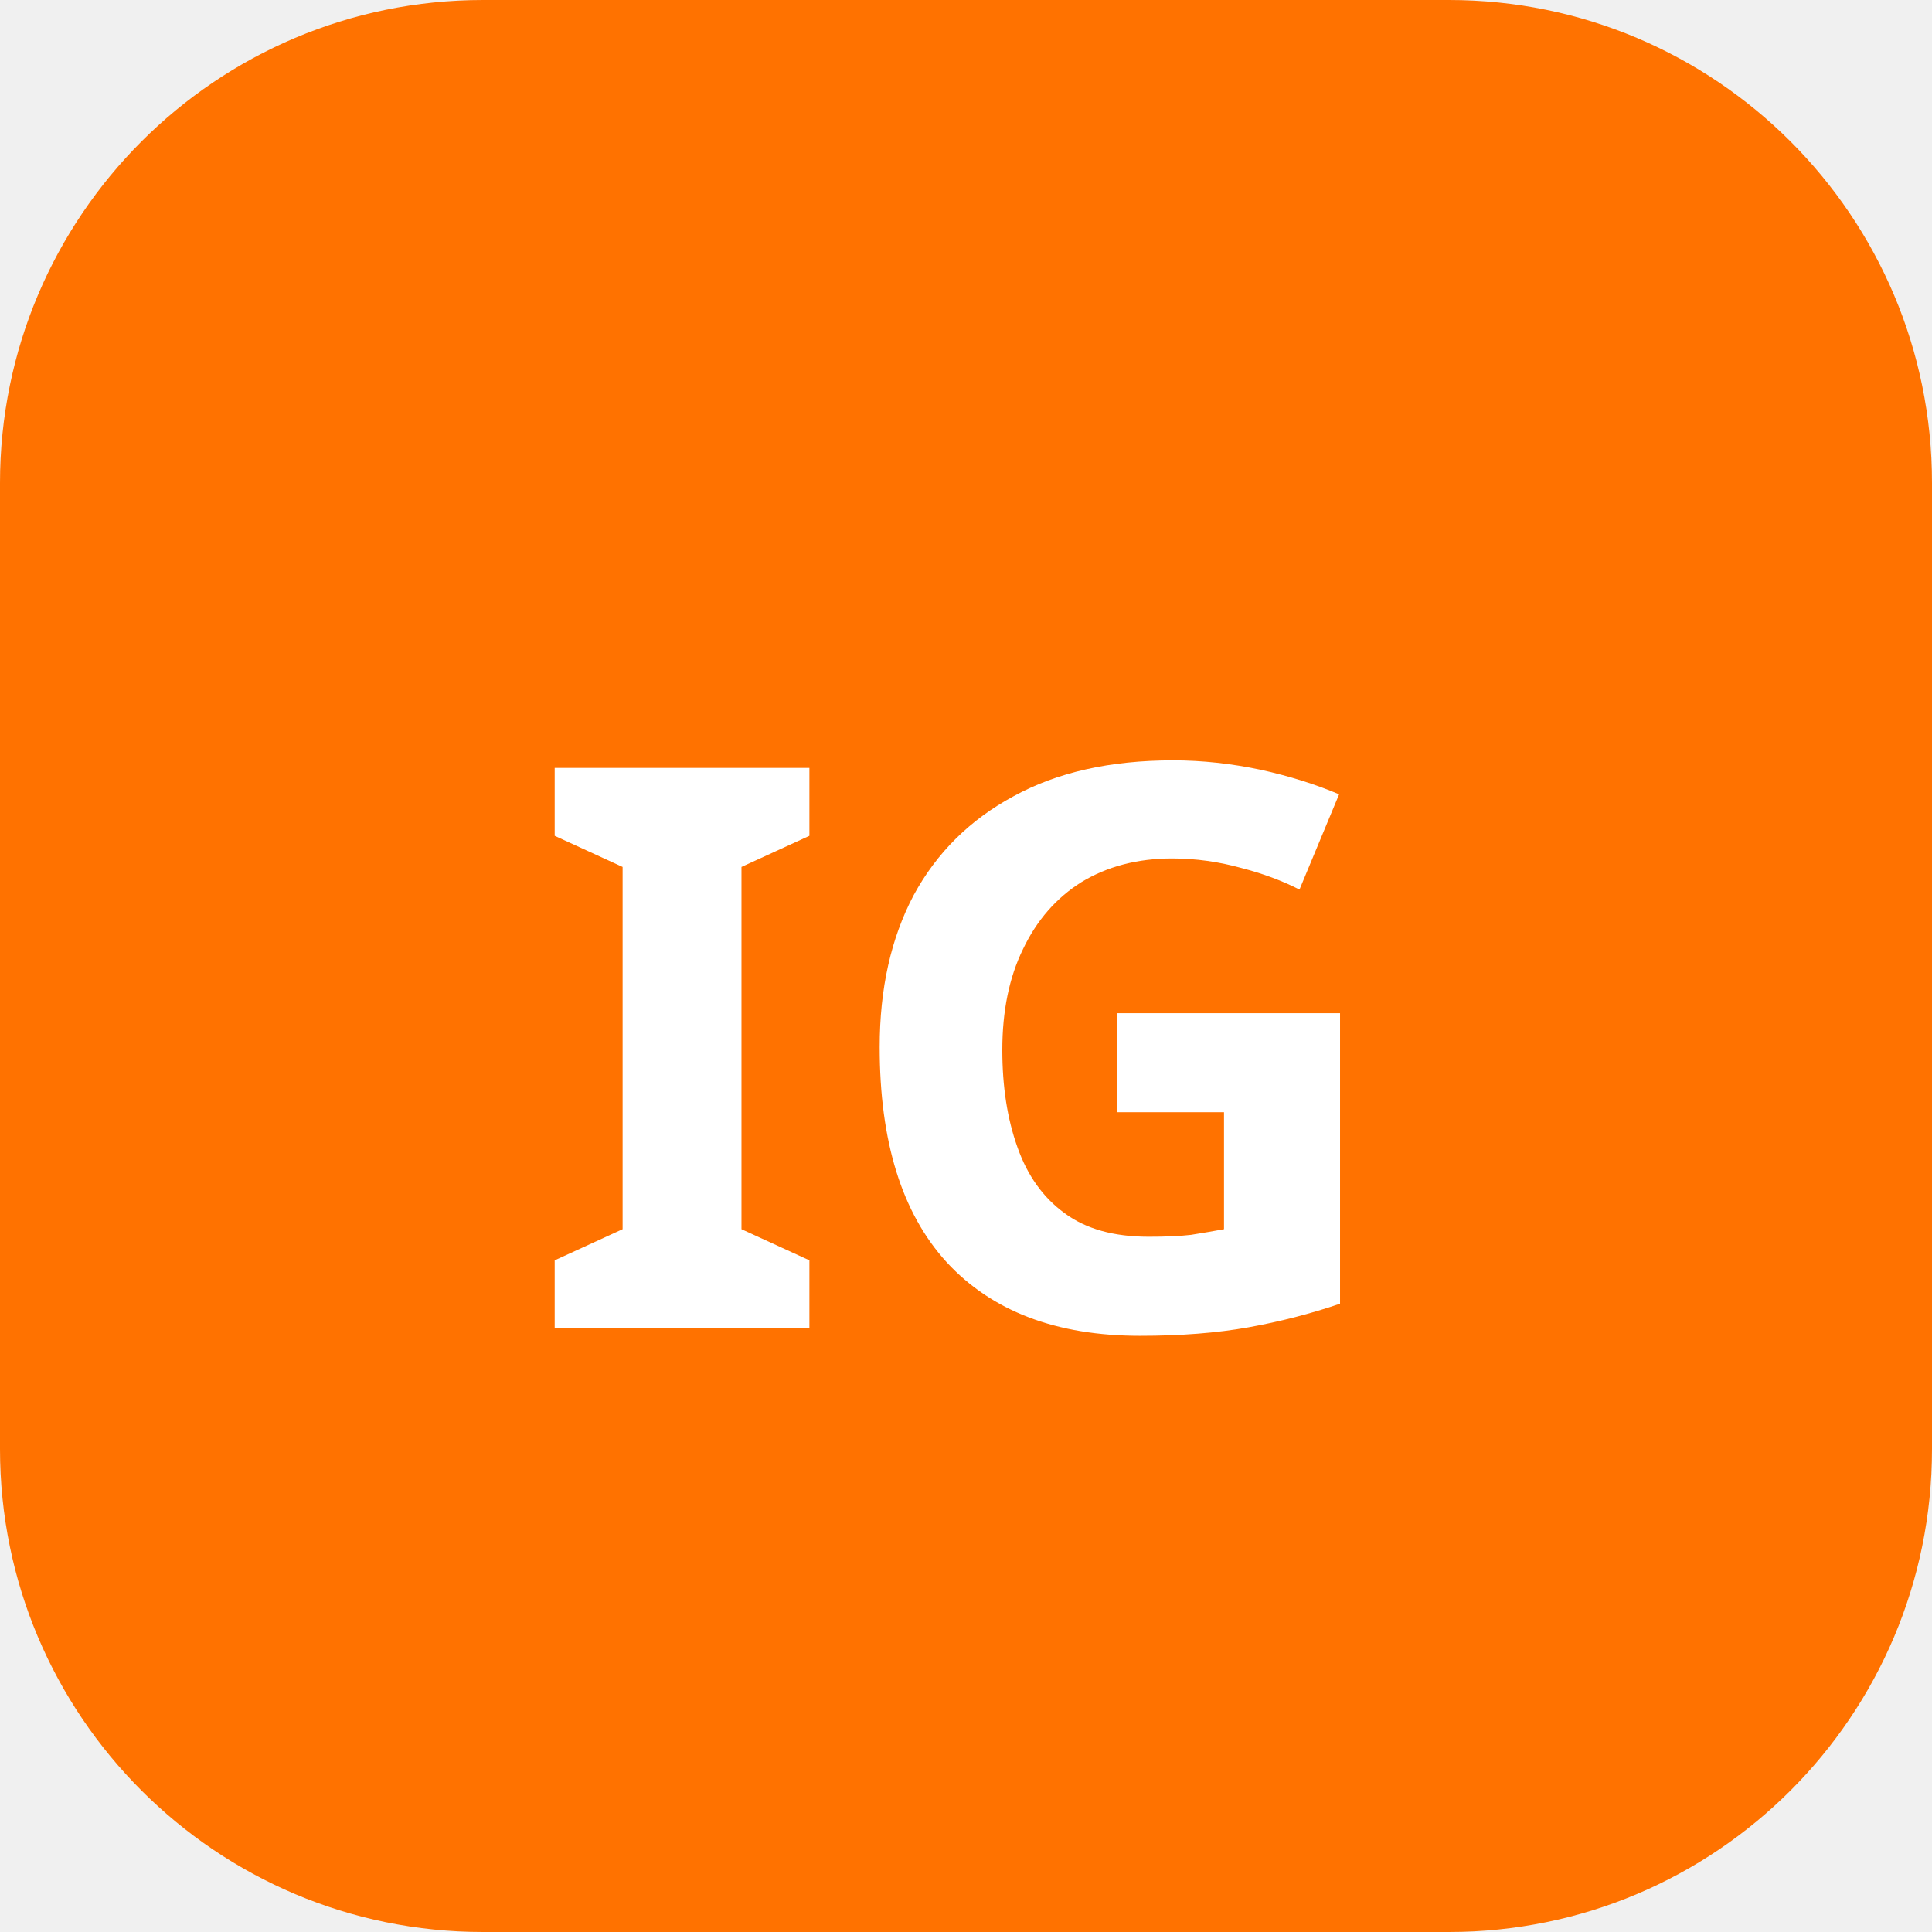
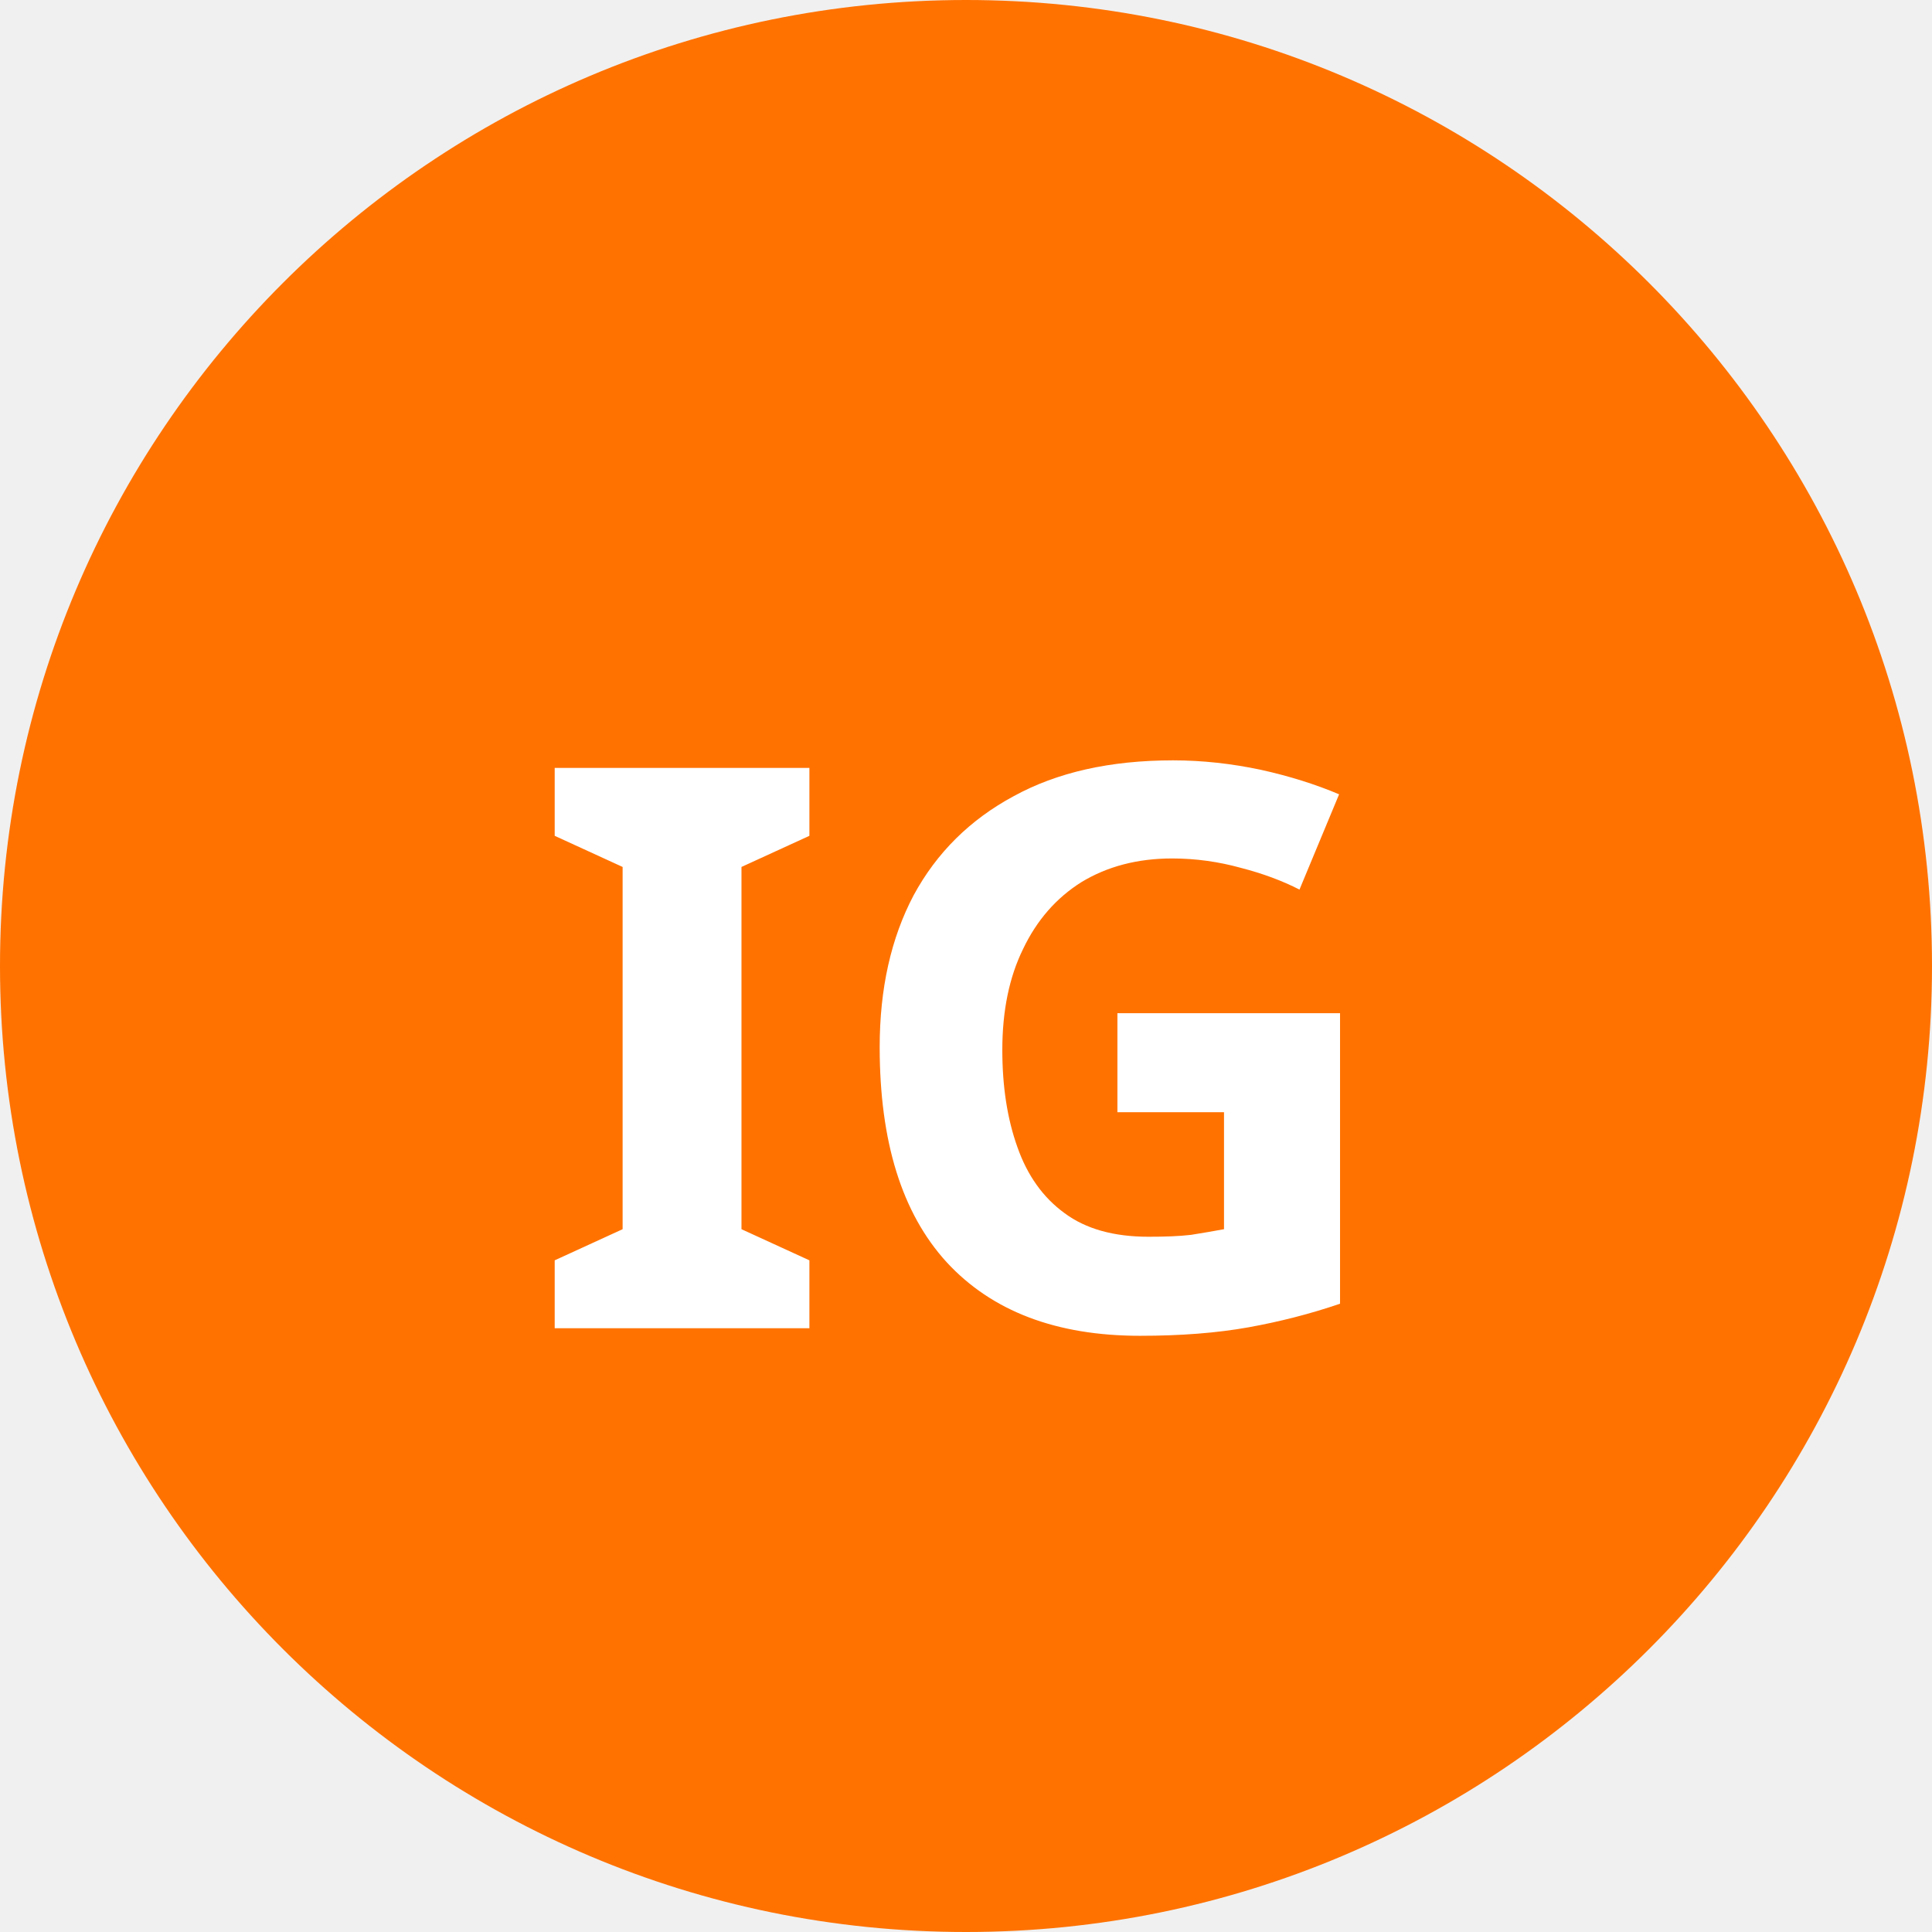
<svg xmlns="http://www.w3.org/2000/svg" viewBox="0 0 32 32">
-   <rect width="32" height="32" rx="8" fill="#FF7200" />
+   <rect width="32" height="32" rx="16" fill="#FF7200" />
  <text x="16" y="22" font-family="system-ui, sans-serif" font-size="13" font-weight="800" fill="white" text-anchor="middle">IG</text>
</svg>
